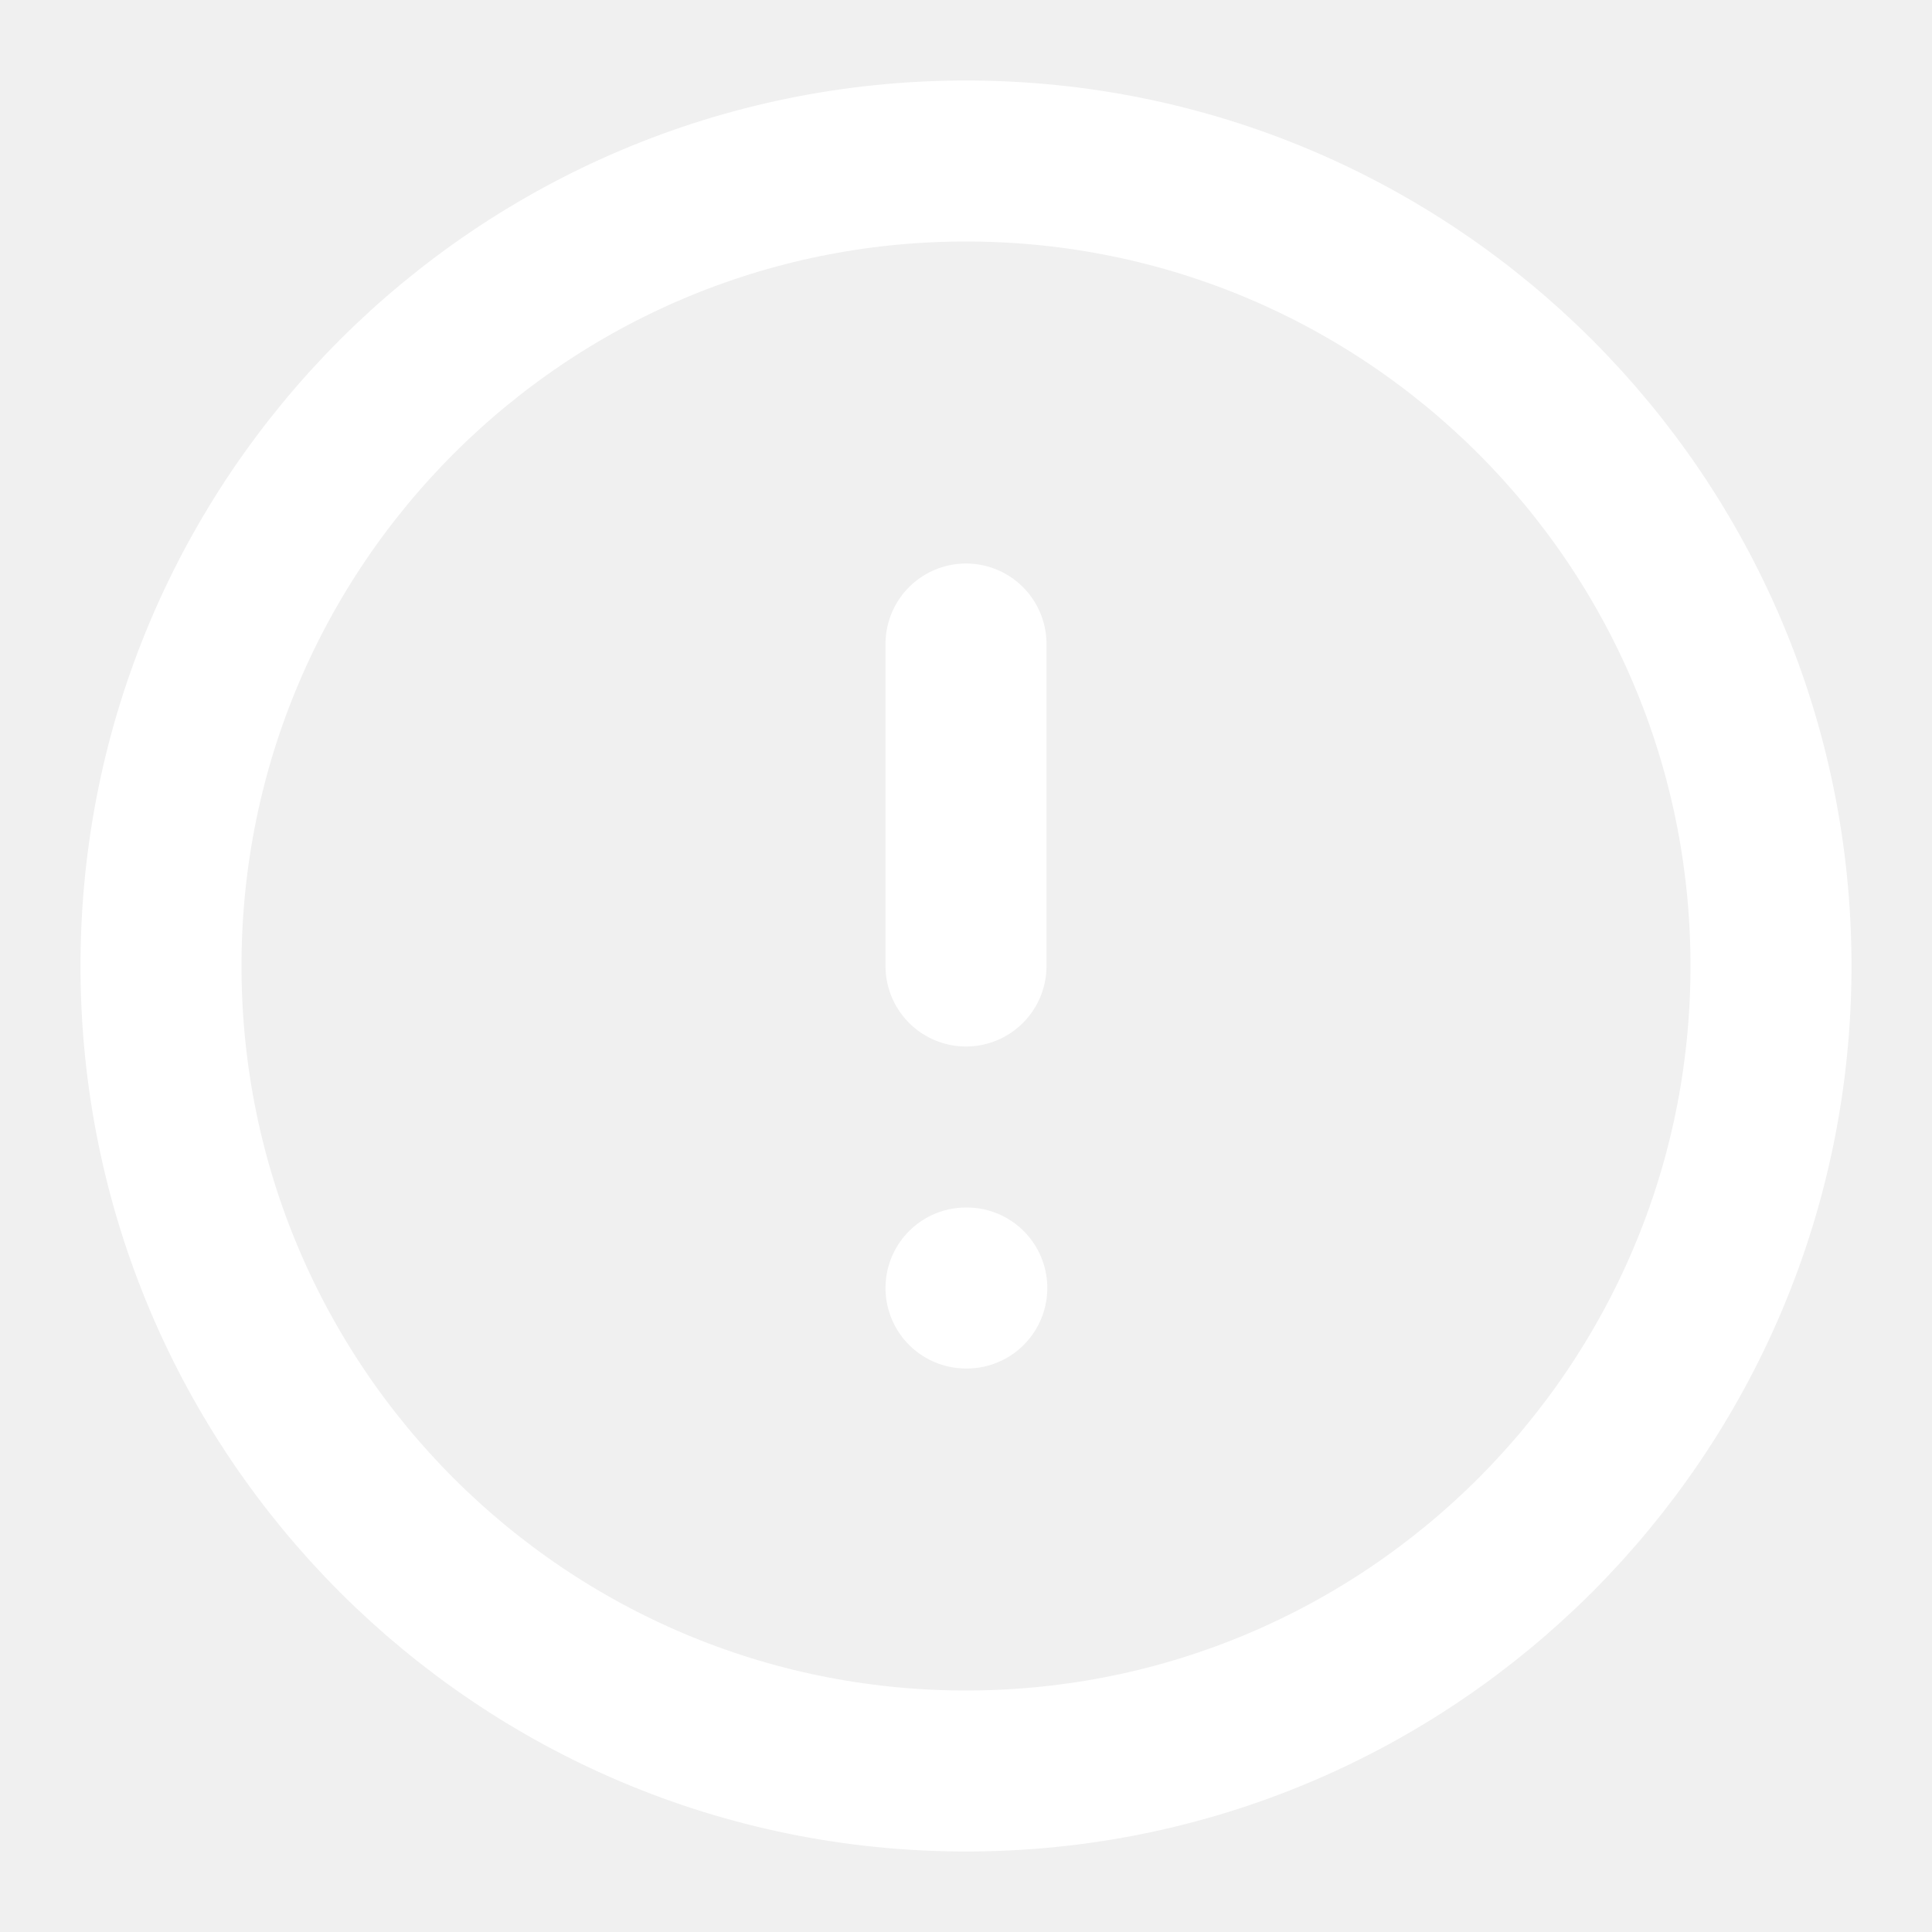
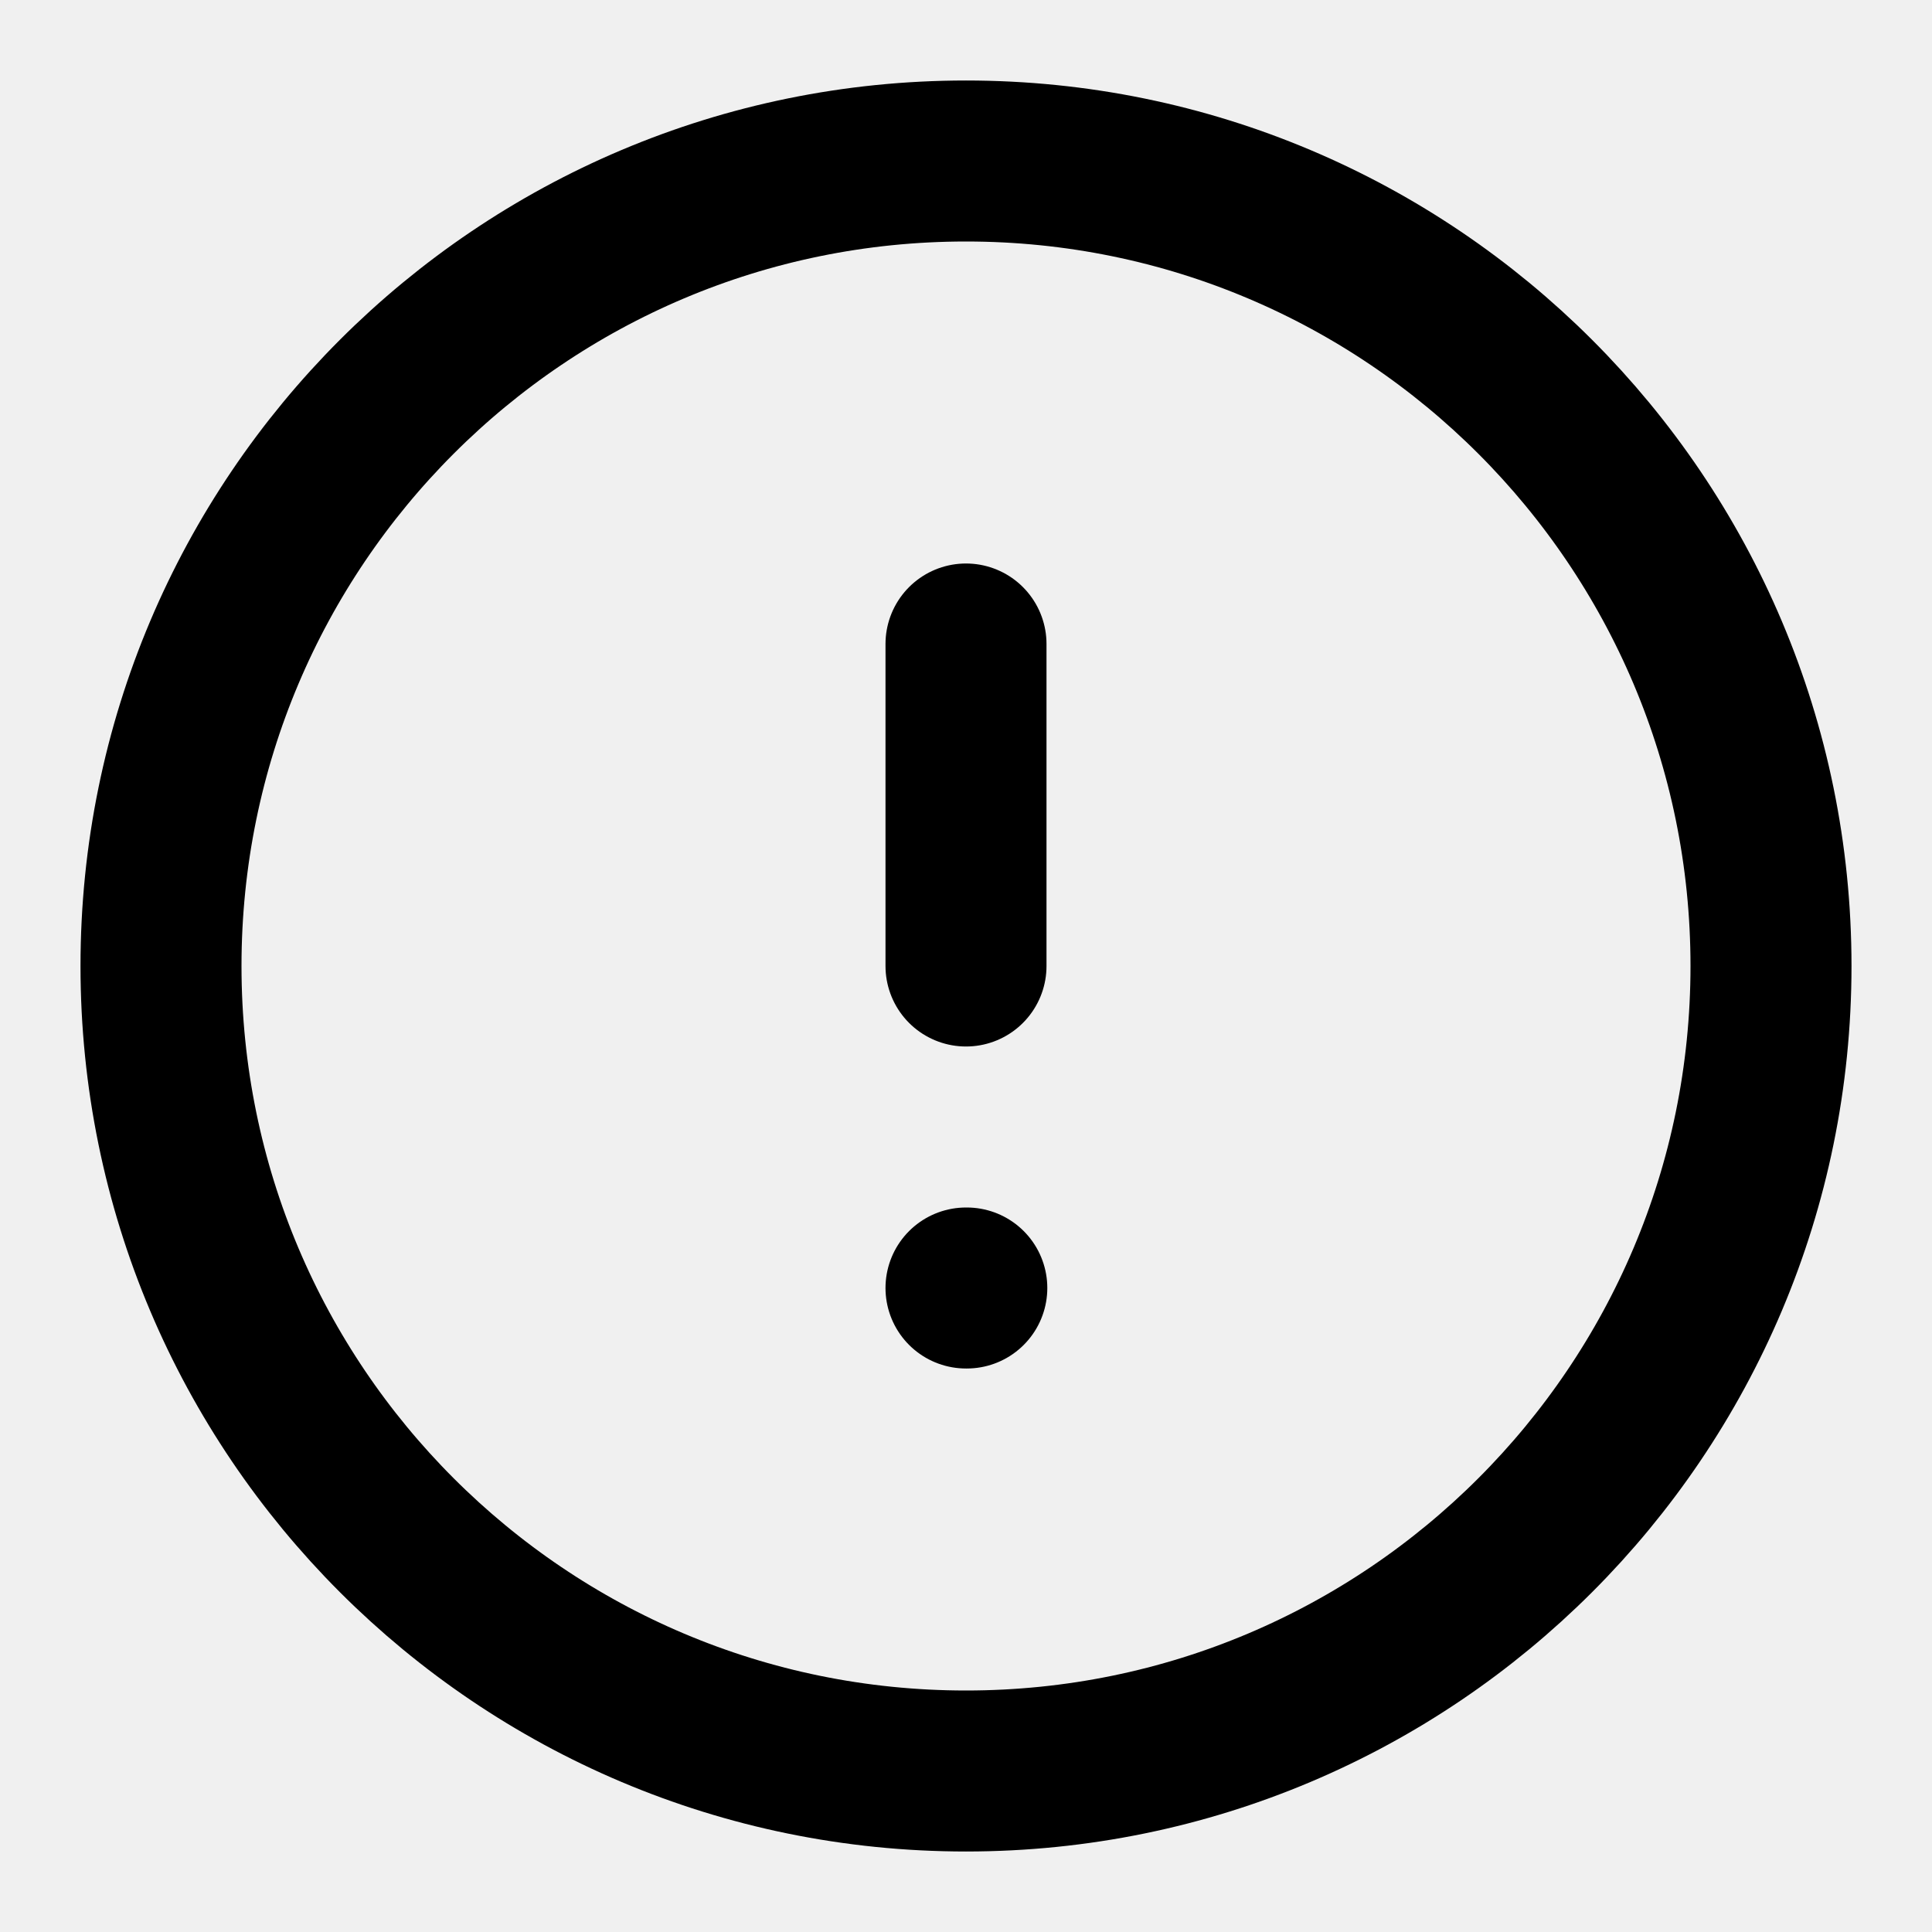
- <svg xmlns="http://www.w3.org/2000/svg" width="24" height="24" viewBox="0 0 24 24" fill="none">
-   <path d="M12 22C17.523 22 22 17.523 22 12C22 6.477 17.523 2 12 2C6.477 2 2 6.477 2 12C2 17.523 6.477 22 12 22Z" stroke="white" stroke-width="2" stroke-linecap="round" stroke-linejoin="round" />
-   <path d="M12 8V12" stroke="white" stroke-width="2" stroke-linecap="round" stroke-linejoin="round" />
-   <path d="M12 16H12.01" stroke="white" stroke-width="2" stroke-linecap="round" stroke-linejoin="round" />
+ <svg xmlns="http://www.w3.org/2000/svg" width="24" height="24" viewBox="0 0 24 24" fill="none" stroke="currentColor" stroke-width="2" stroke-linecap="round" stroke-linejoin="round" class="feather feather-alert-circle">
+   <circle cx="12" cy="12" r="10" />
+   <line x1="12" y1="8" x2="12" y2="12" />
+   <line x1="12" y1="16" x2="12.01" y2="16" />
</svg>
